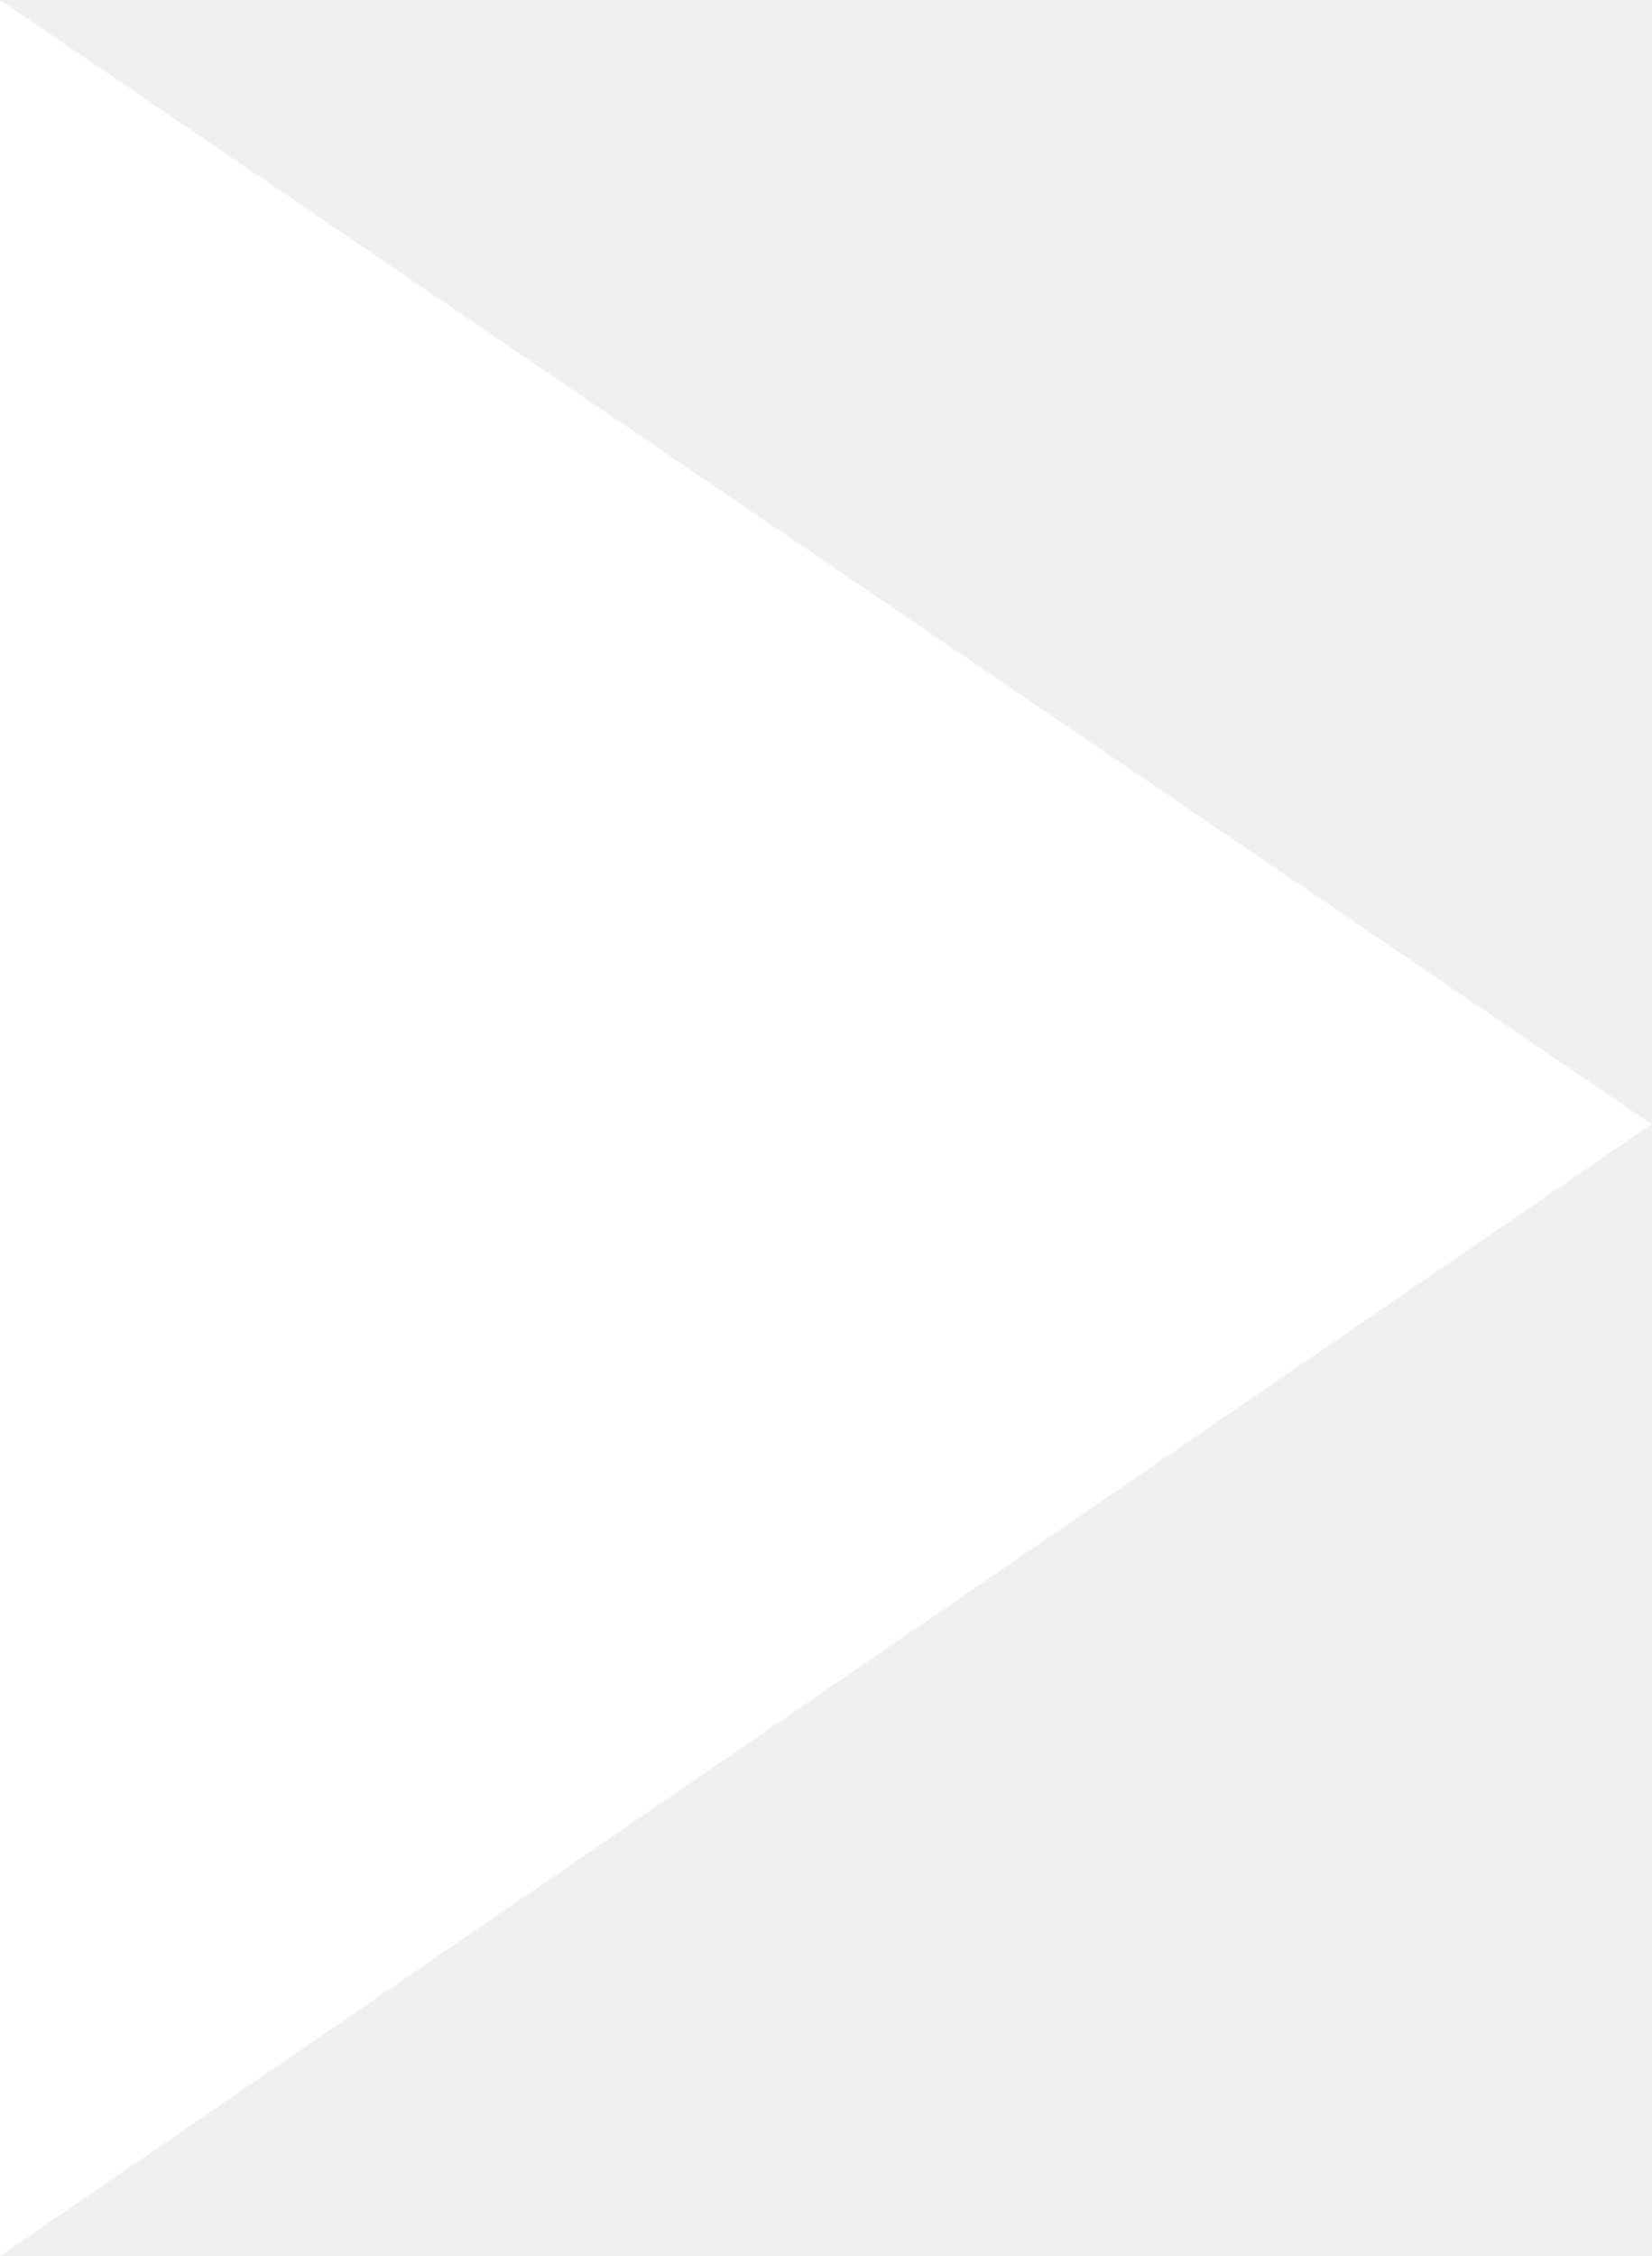
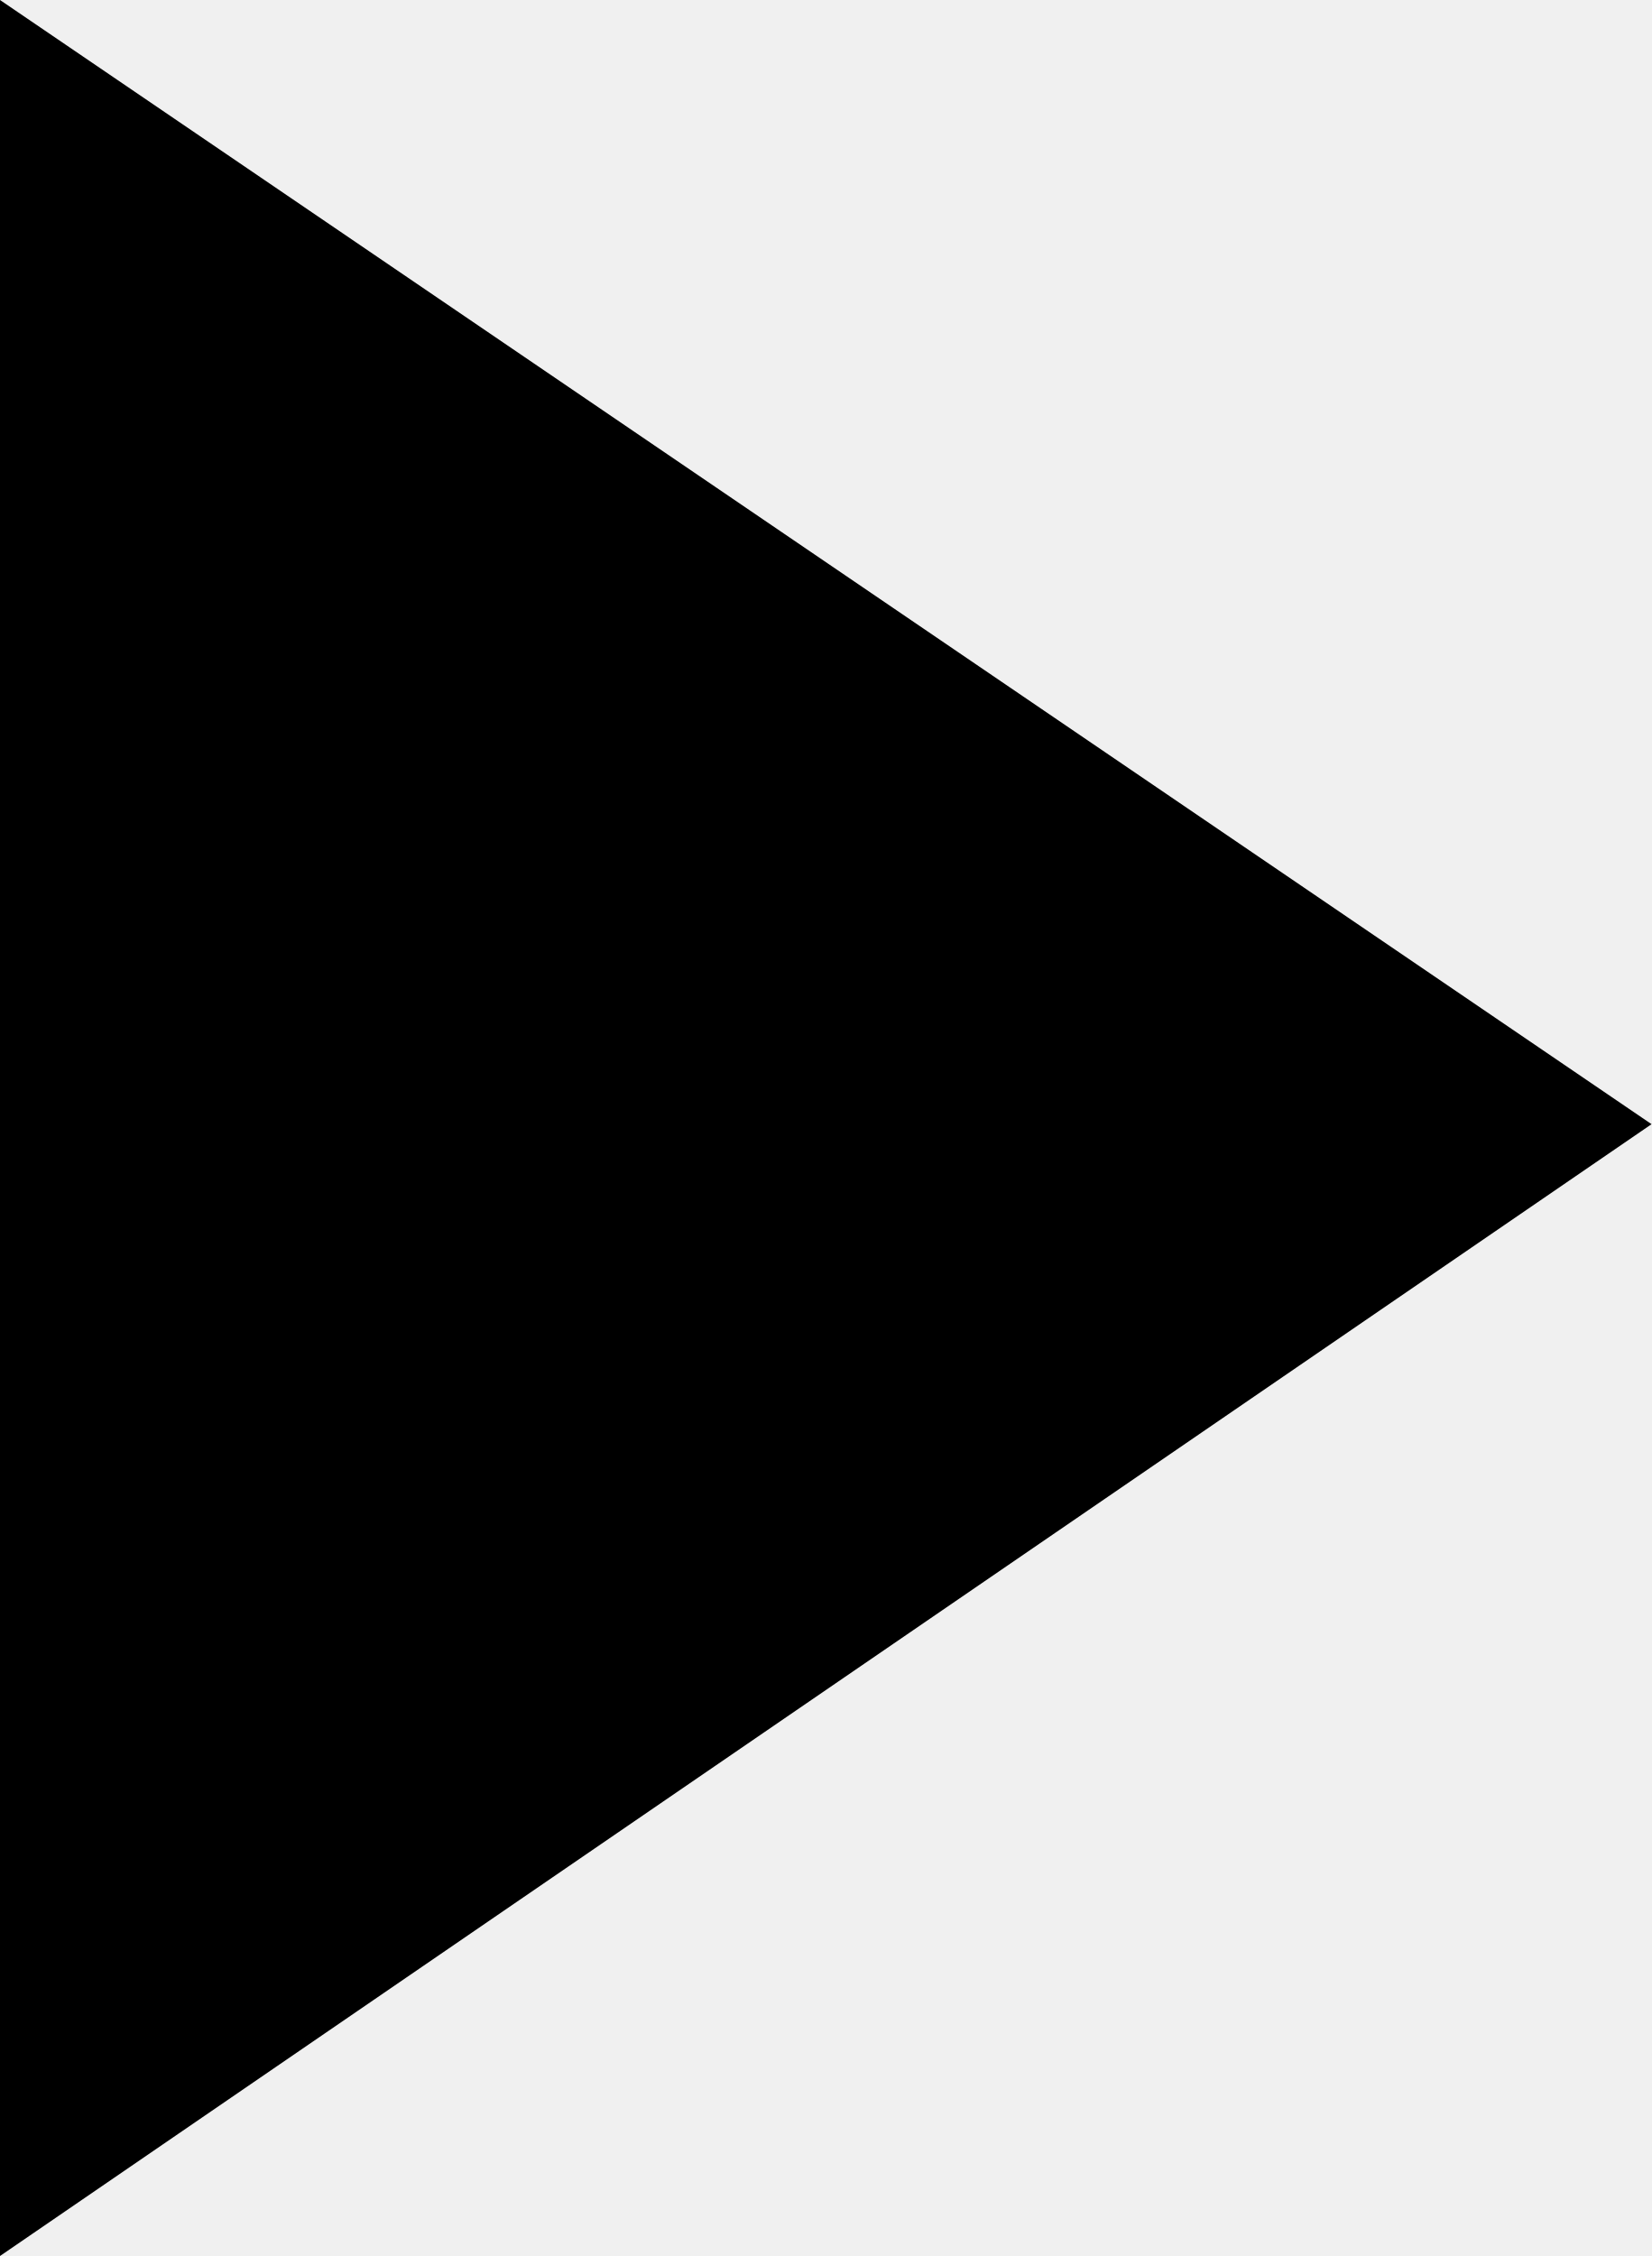
<svg xmlns="http://www.w3.org/2000/svg" version="1.1" id="Fond" x="0px" y="0px" viewBox="0 0 21.6 29.5" style="enable-background:new 0 0 21.6 29.5;" xml:space="preserve">
-   <style type="text/css">
- 	.st0{fill:#FFFFFF;}
- </style>
  <polygon class="st0" points="0,29.5 21.6,14.7 0,0 " />
</svg>
